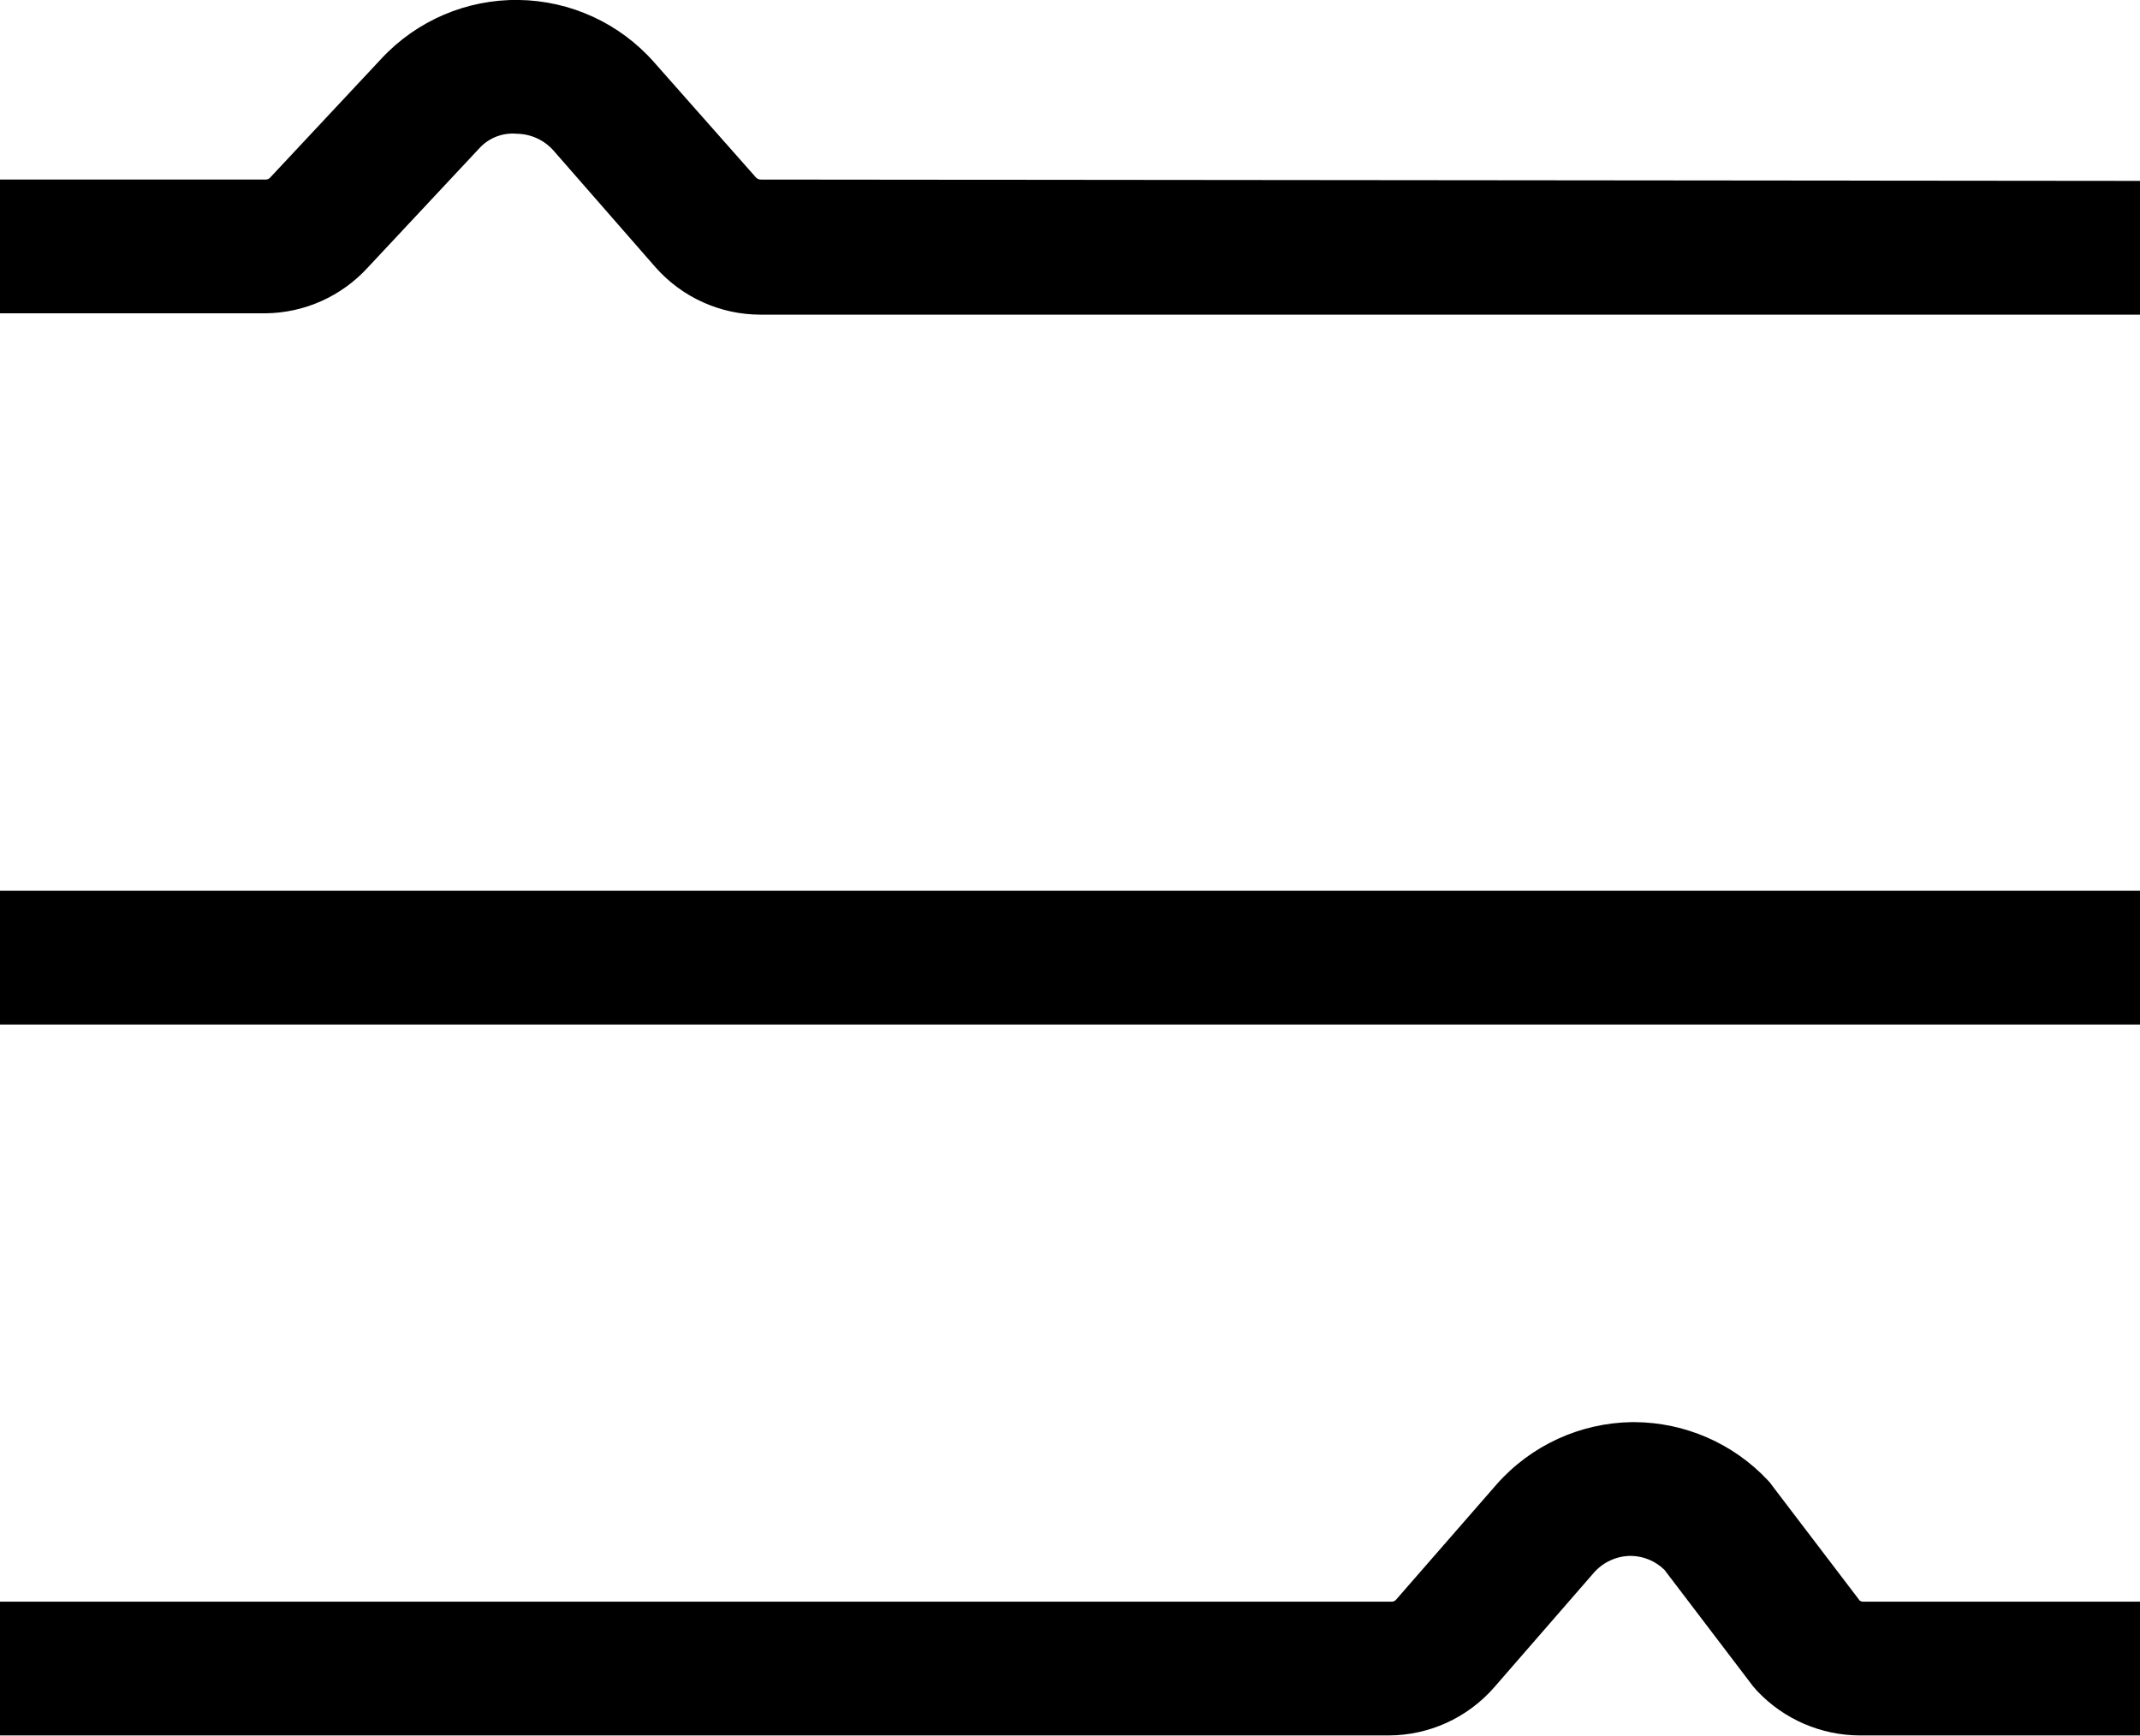
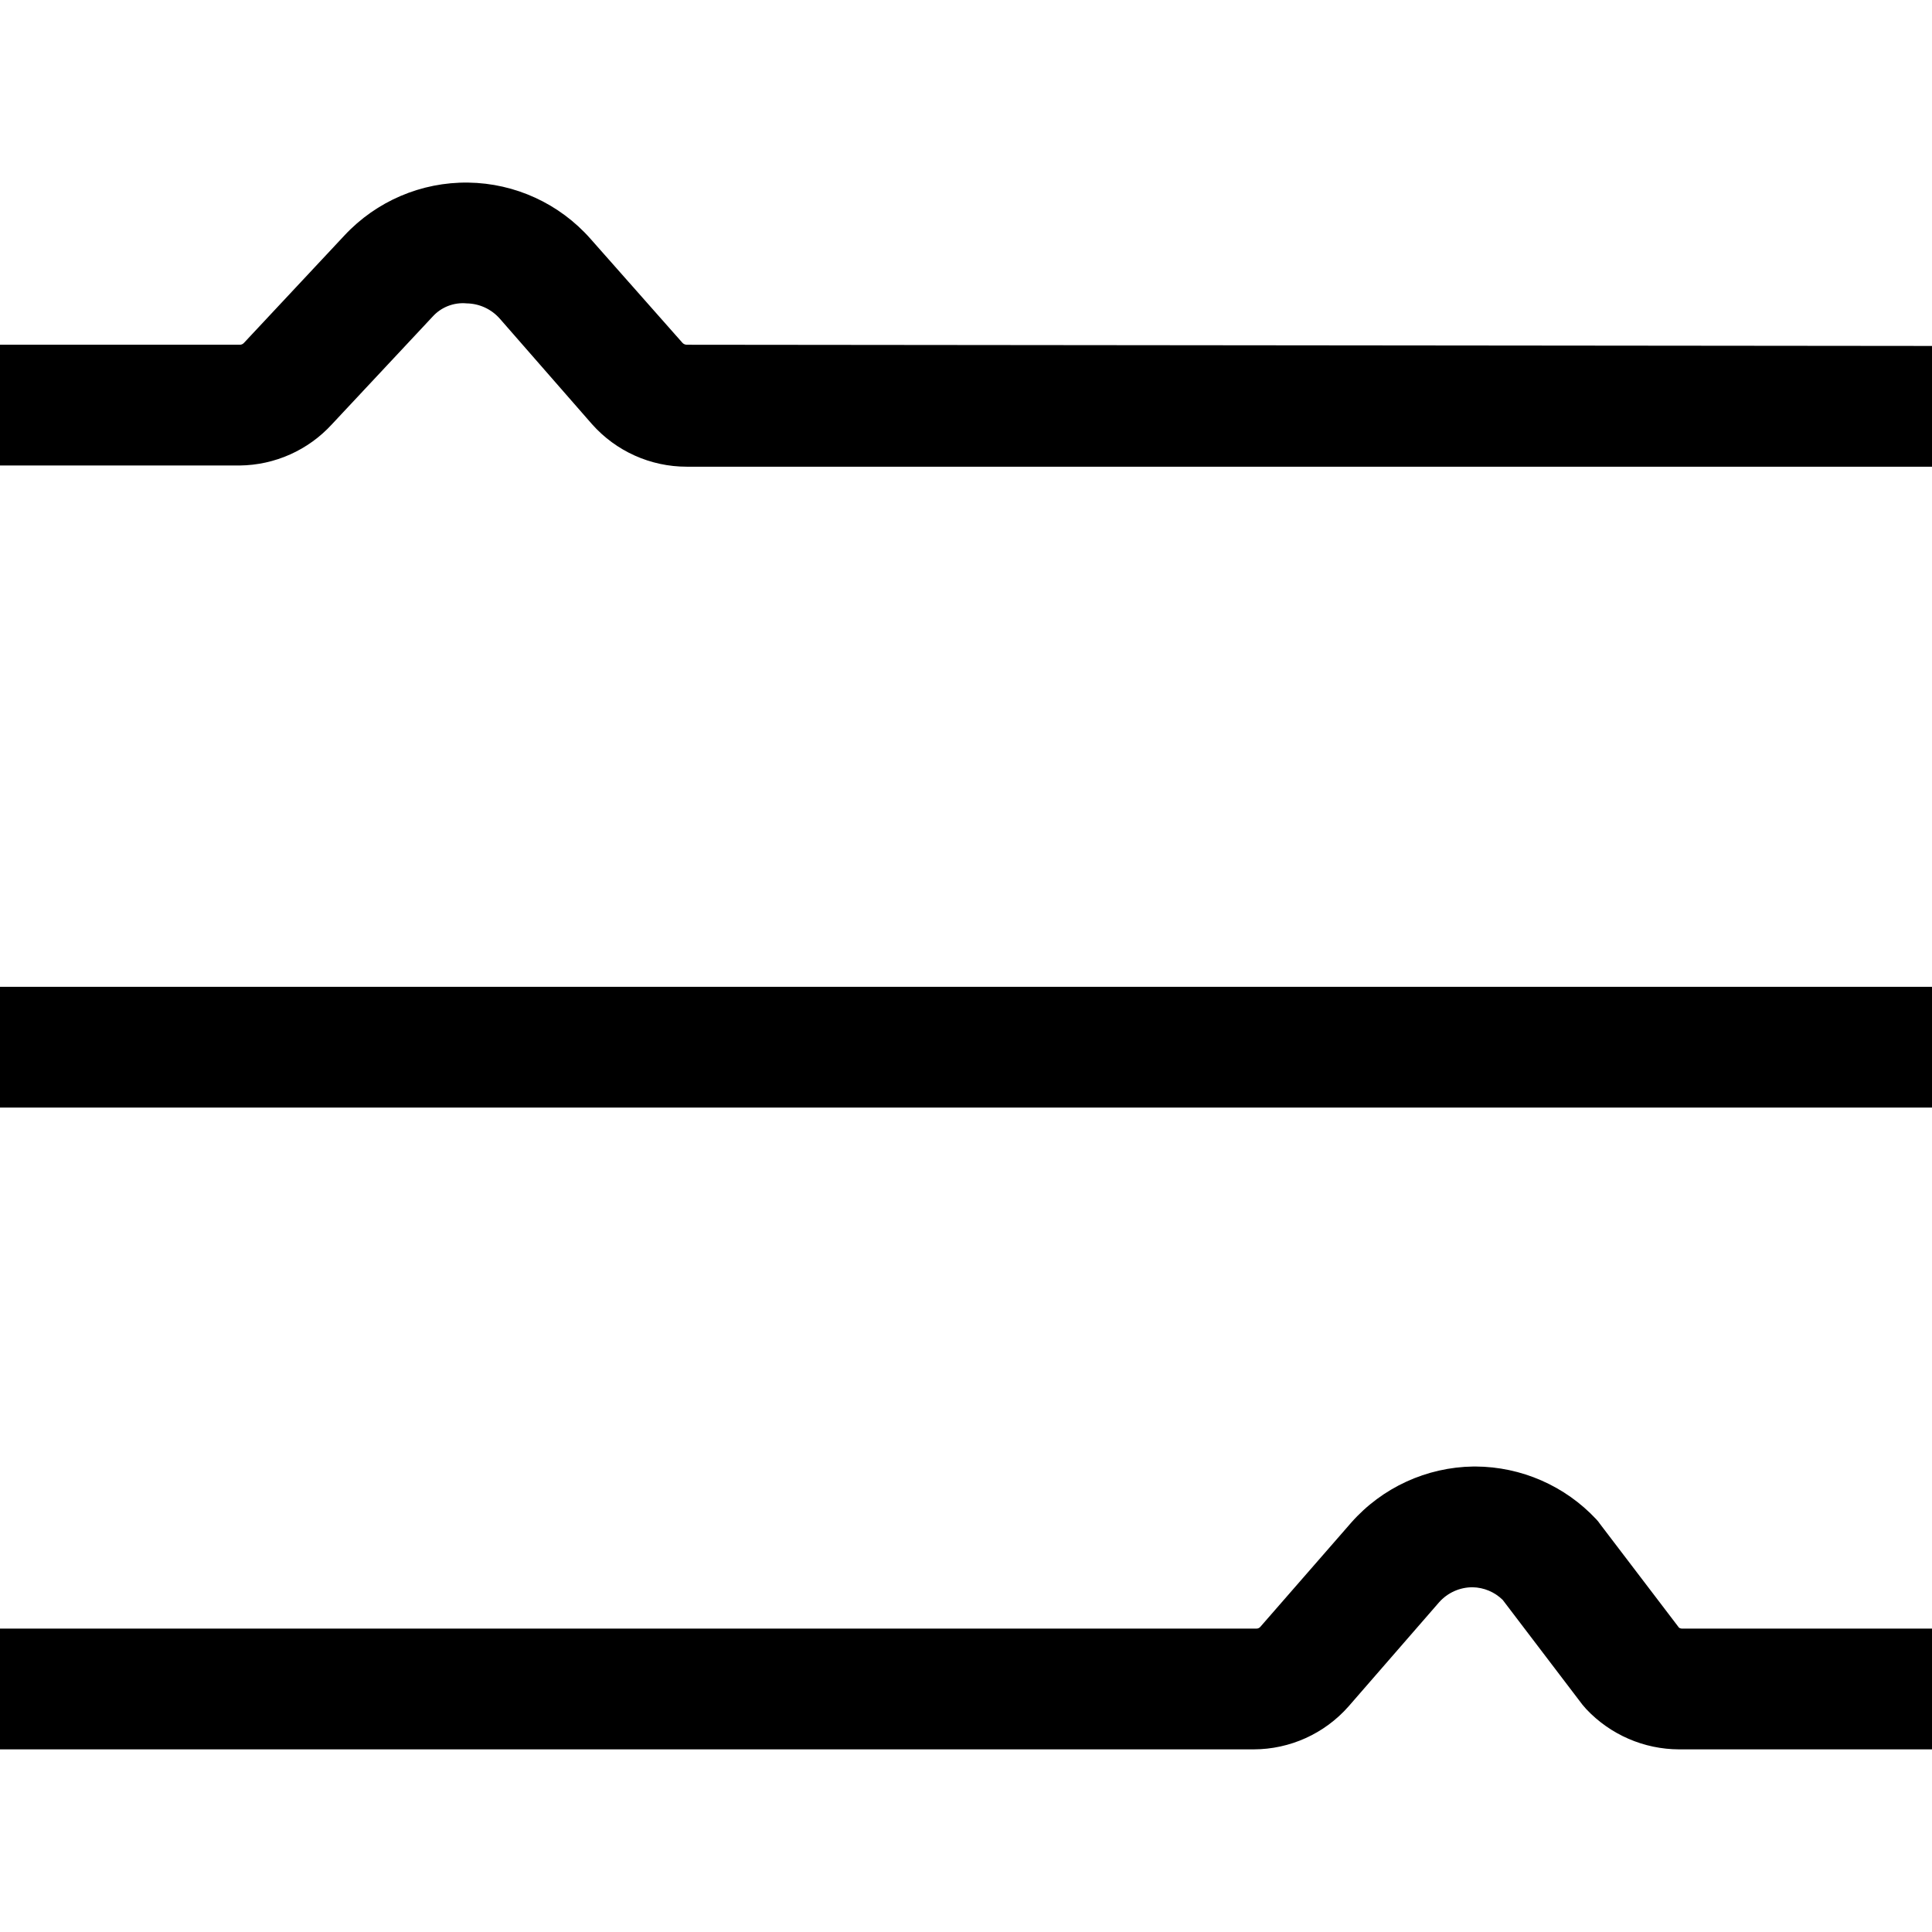
- <svg fill="currentColor" width="100%" height="100%" viewBox="0 0 64 51.9">
+ <svg fill="currentColor" width="24" height="24" viewBox="0 0 64 51.9">
  <path d="M22.75 5.37a.2.2 0 0 1-.14-.06l-3.05-3.45a5.5 5.5 0 0 0-8.15-.11L8.08 5.31a.18.18 0 0 1-.14.06H0v4h7.94A4.2 4.2 0 0 0 11 8l3.33-3.56A1.35 1.35 0 0 1 15.46 4a1.49 1.49 0 0 1 1.1.51L19.61 8a4.19 4.19 0 0 0 3.14 1.41H64v-4ZM55.62 47.87 53 44.43a1 1 0 0 0-.12-.15 5.51 5.51 0 0 0-4-1.75h-.07a5.5 5.5 0 0 0-4.05 1.86l-3 3.44a.17.17 0 0 1-.14.07H0v4h41.53a4.2 4.2 0 0 0 3.14-1.42l3-3.45a1.48 1.48 0 0 1 1.11-.5 1.46 1.46 0 0 1 1 .42l2.64 3.47.13.15a4.24 4.24 0 0 0 3.07 1.33H64v-4h-8.27a.2.2 0 0 1-.11-.03ZM0 26.64h64v4H0z" />
</svg>
